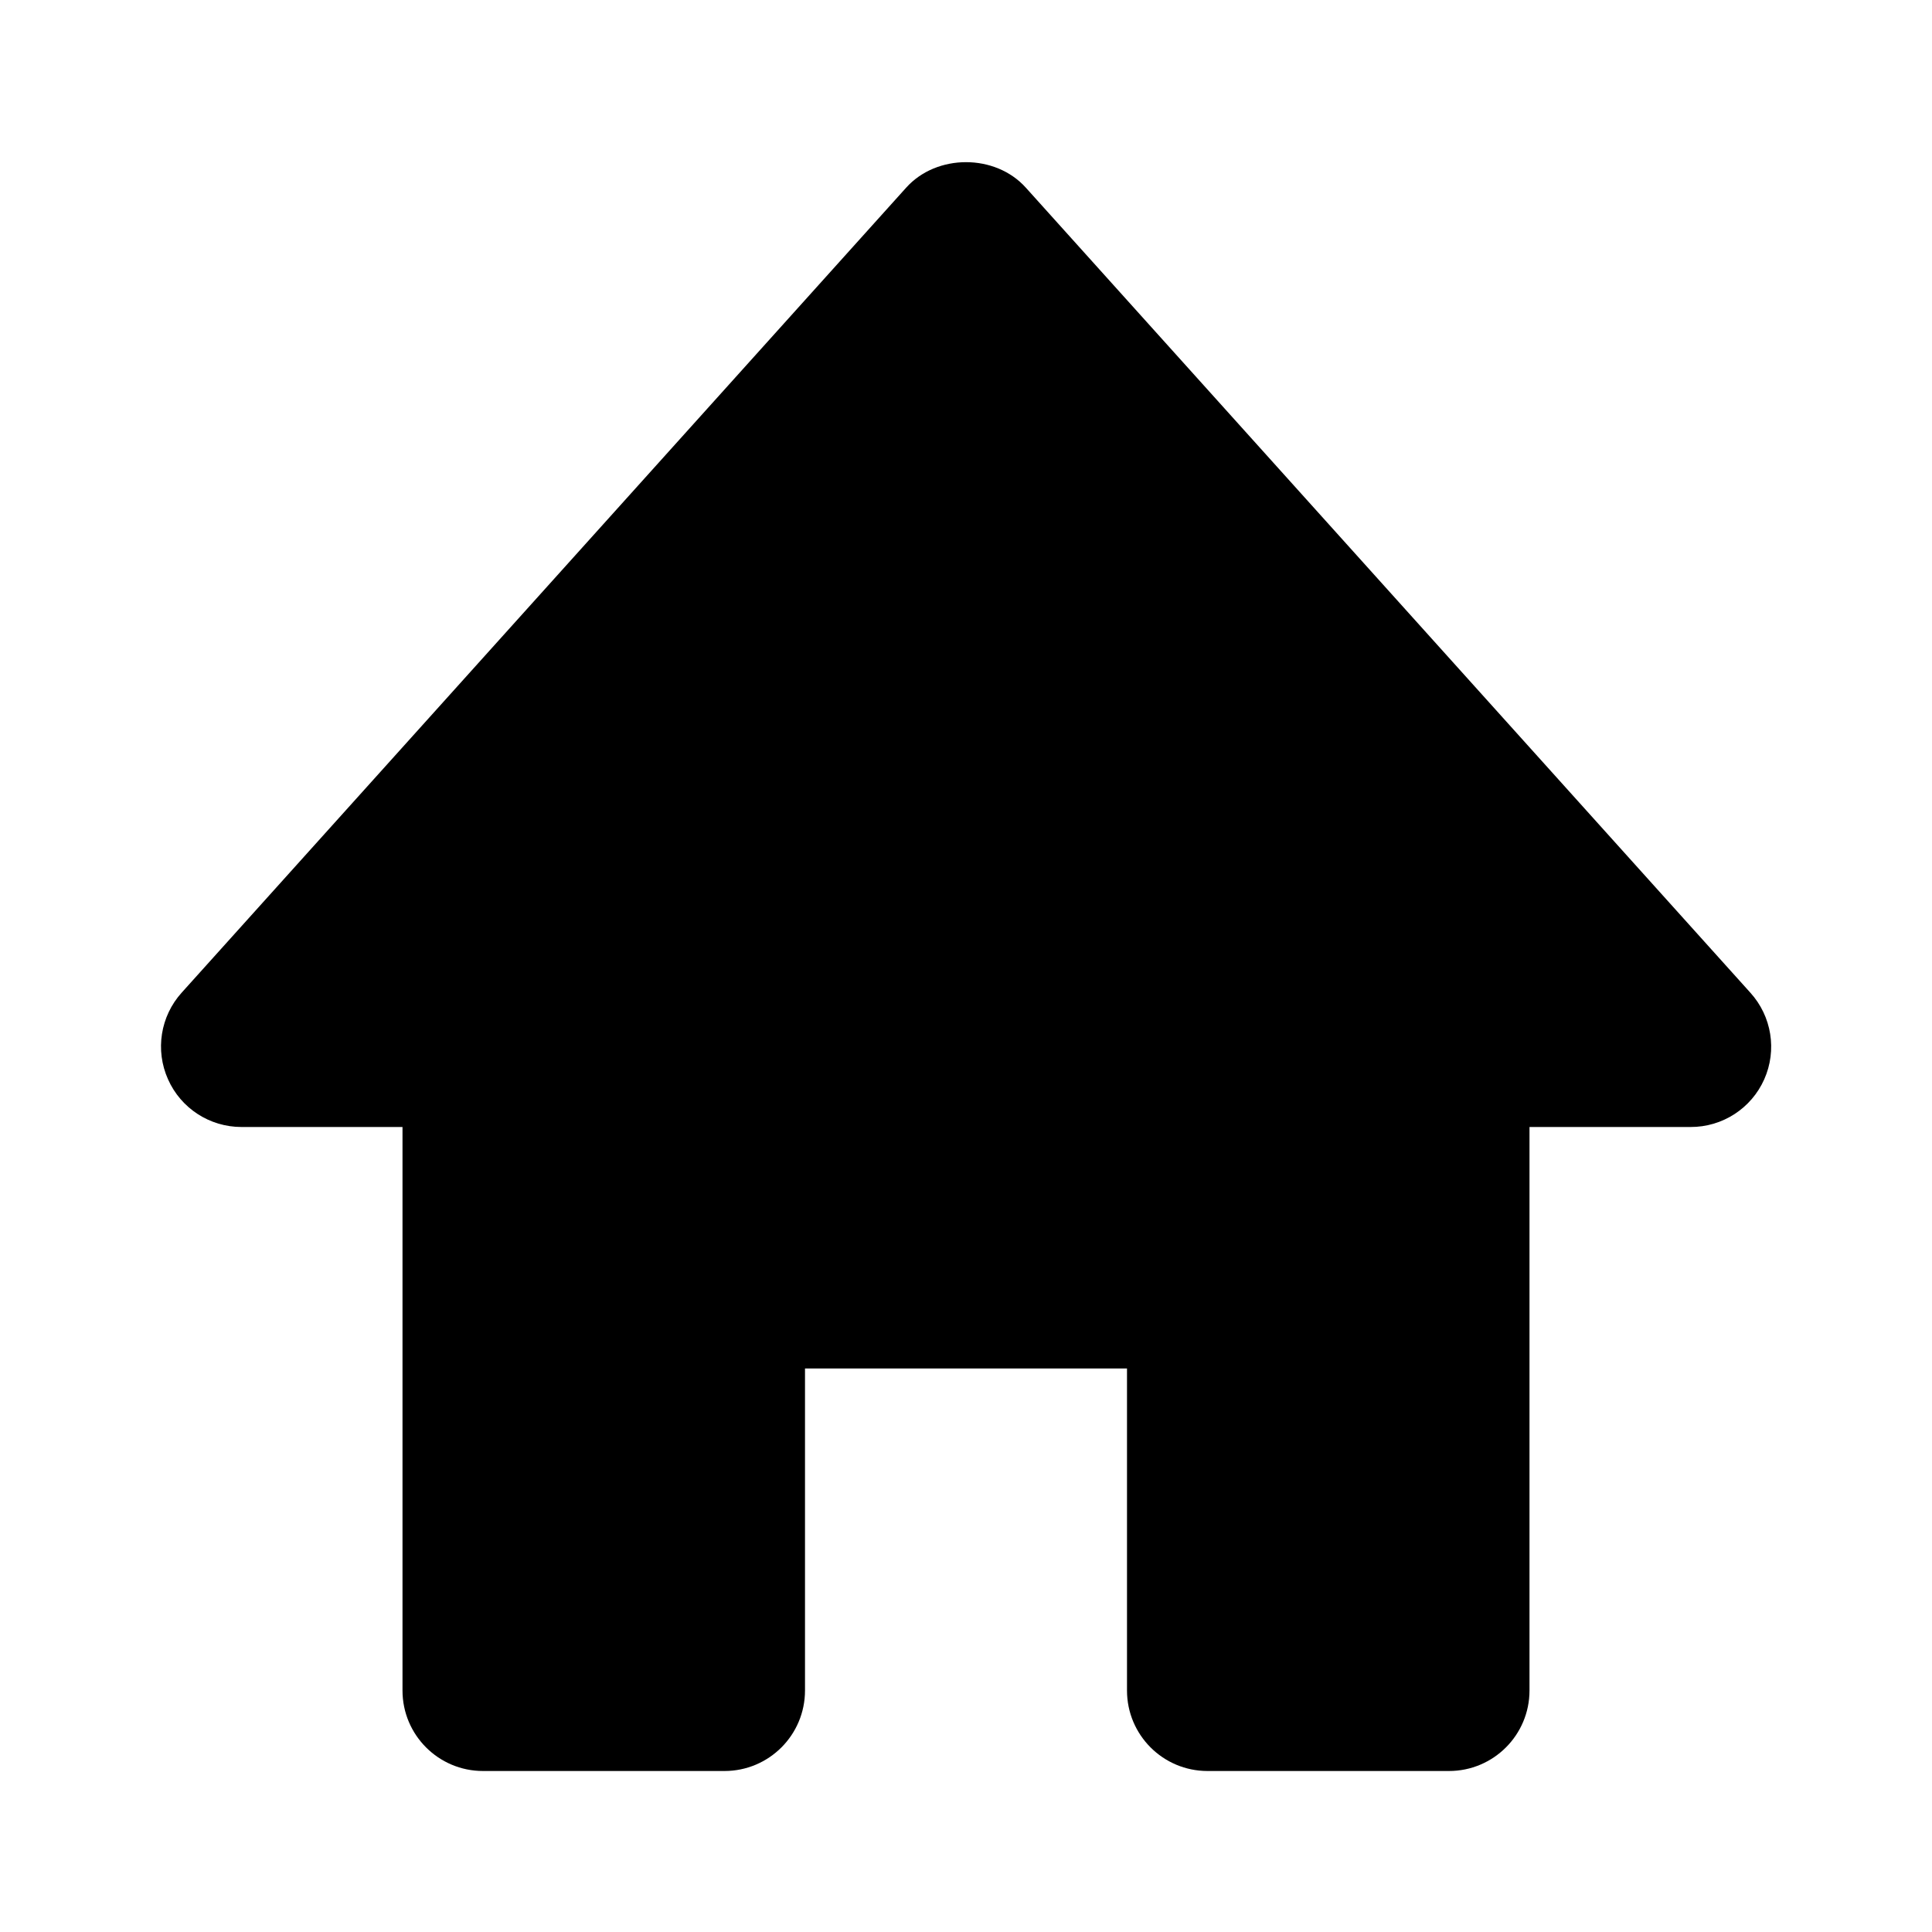
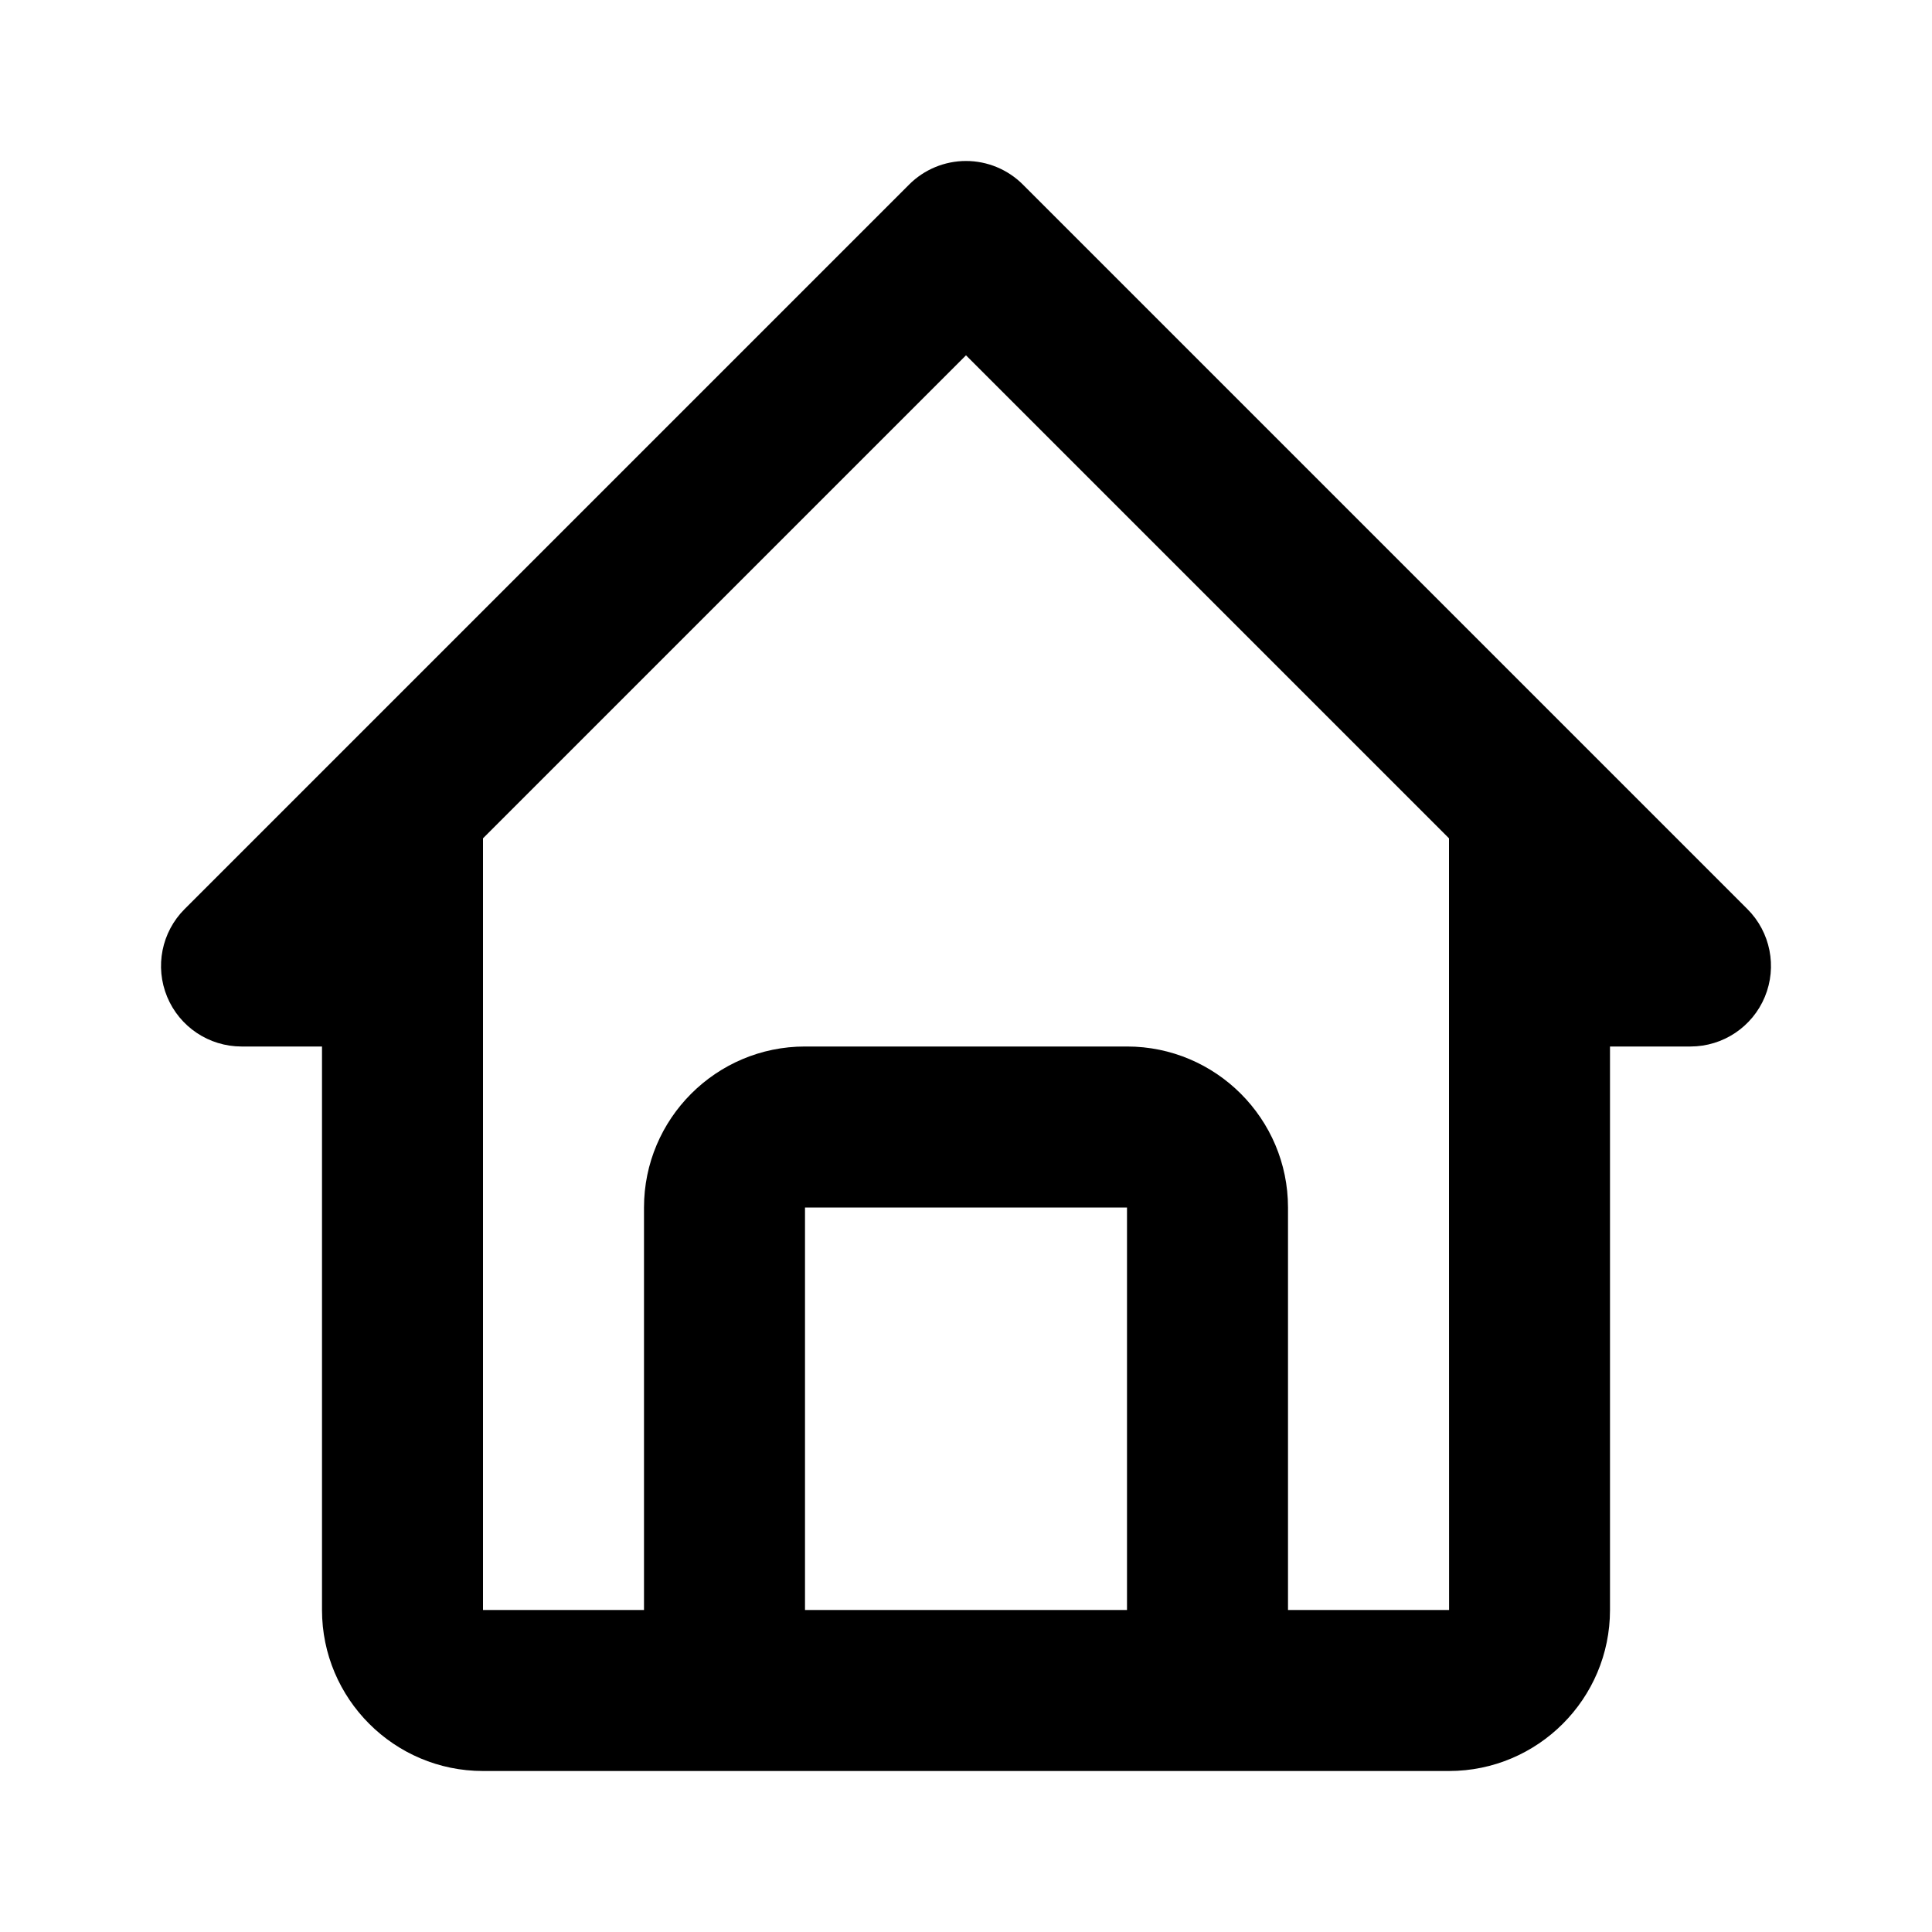
<svg xmlns="http://www.w3.org/2000/svg" width="24" height="24" viewBox="0 0 24 24" style="fill: rgba(0, 0, 0, 1);transform: ;msFilter:;">
-   <path d="m21.743 12.331-9-10c-.379-.422-1.107-.422-1.486 0l-9 10a.998.998 0 0 0-.17 1.076c.16.361.518.593.913.593h2v7a1 1 0 0 0 1 1h3a1 1 0 0 0 1-1v-4h4v4a1 1 0 0 0 1 1h3a1 1 0 0 0 1-1v-7h2a.998.998 0 0 0 .743-1.669z" />
+   <path d="M3 13h1v7c0 1.103.897 2 2 2h12c1.103 0 2-.897 2-2v-7h1a1 1 0 0 0 .707-1.707l-9-9a.999.999 0 0 0-1.414 0l-9 9A1 1 0 0 0 3 13zm7 7v-5h4v5h-4zm2-15.586 6 6V15l.001 5H16v-5c0-1.103-.897-2-2-2h-4c-1.103 0-2 .897-2 2v5H6v-9.586l6-6z" />
</svg>
